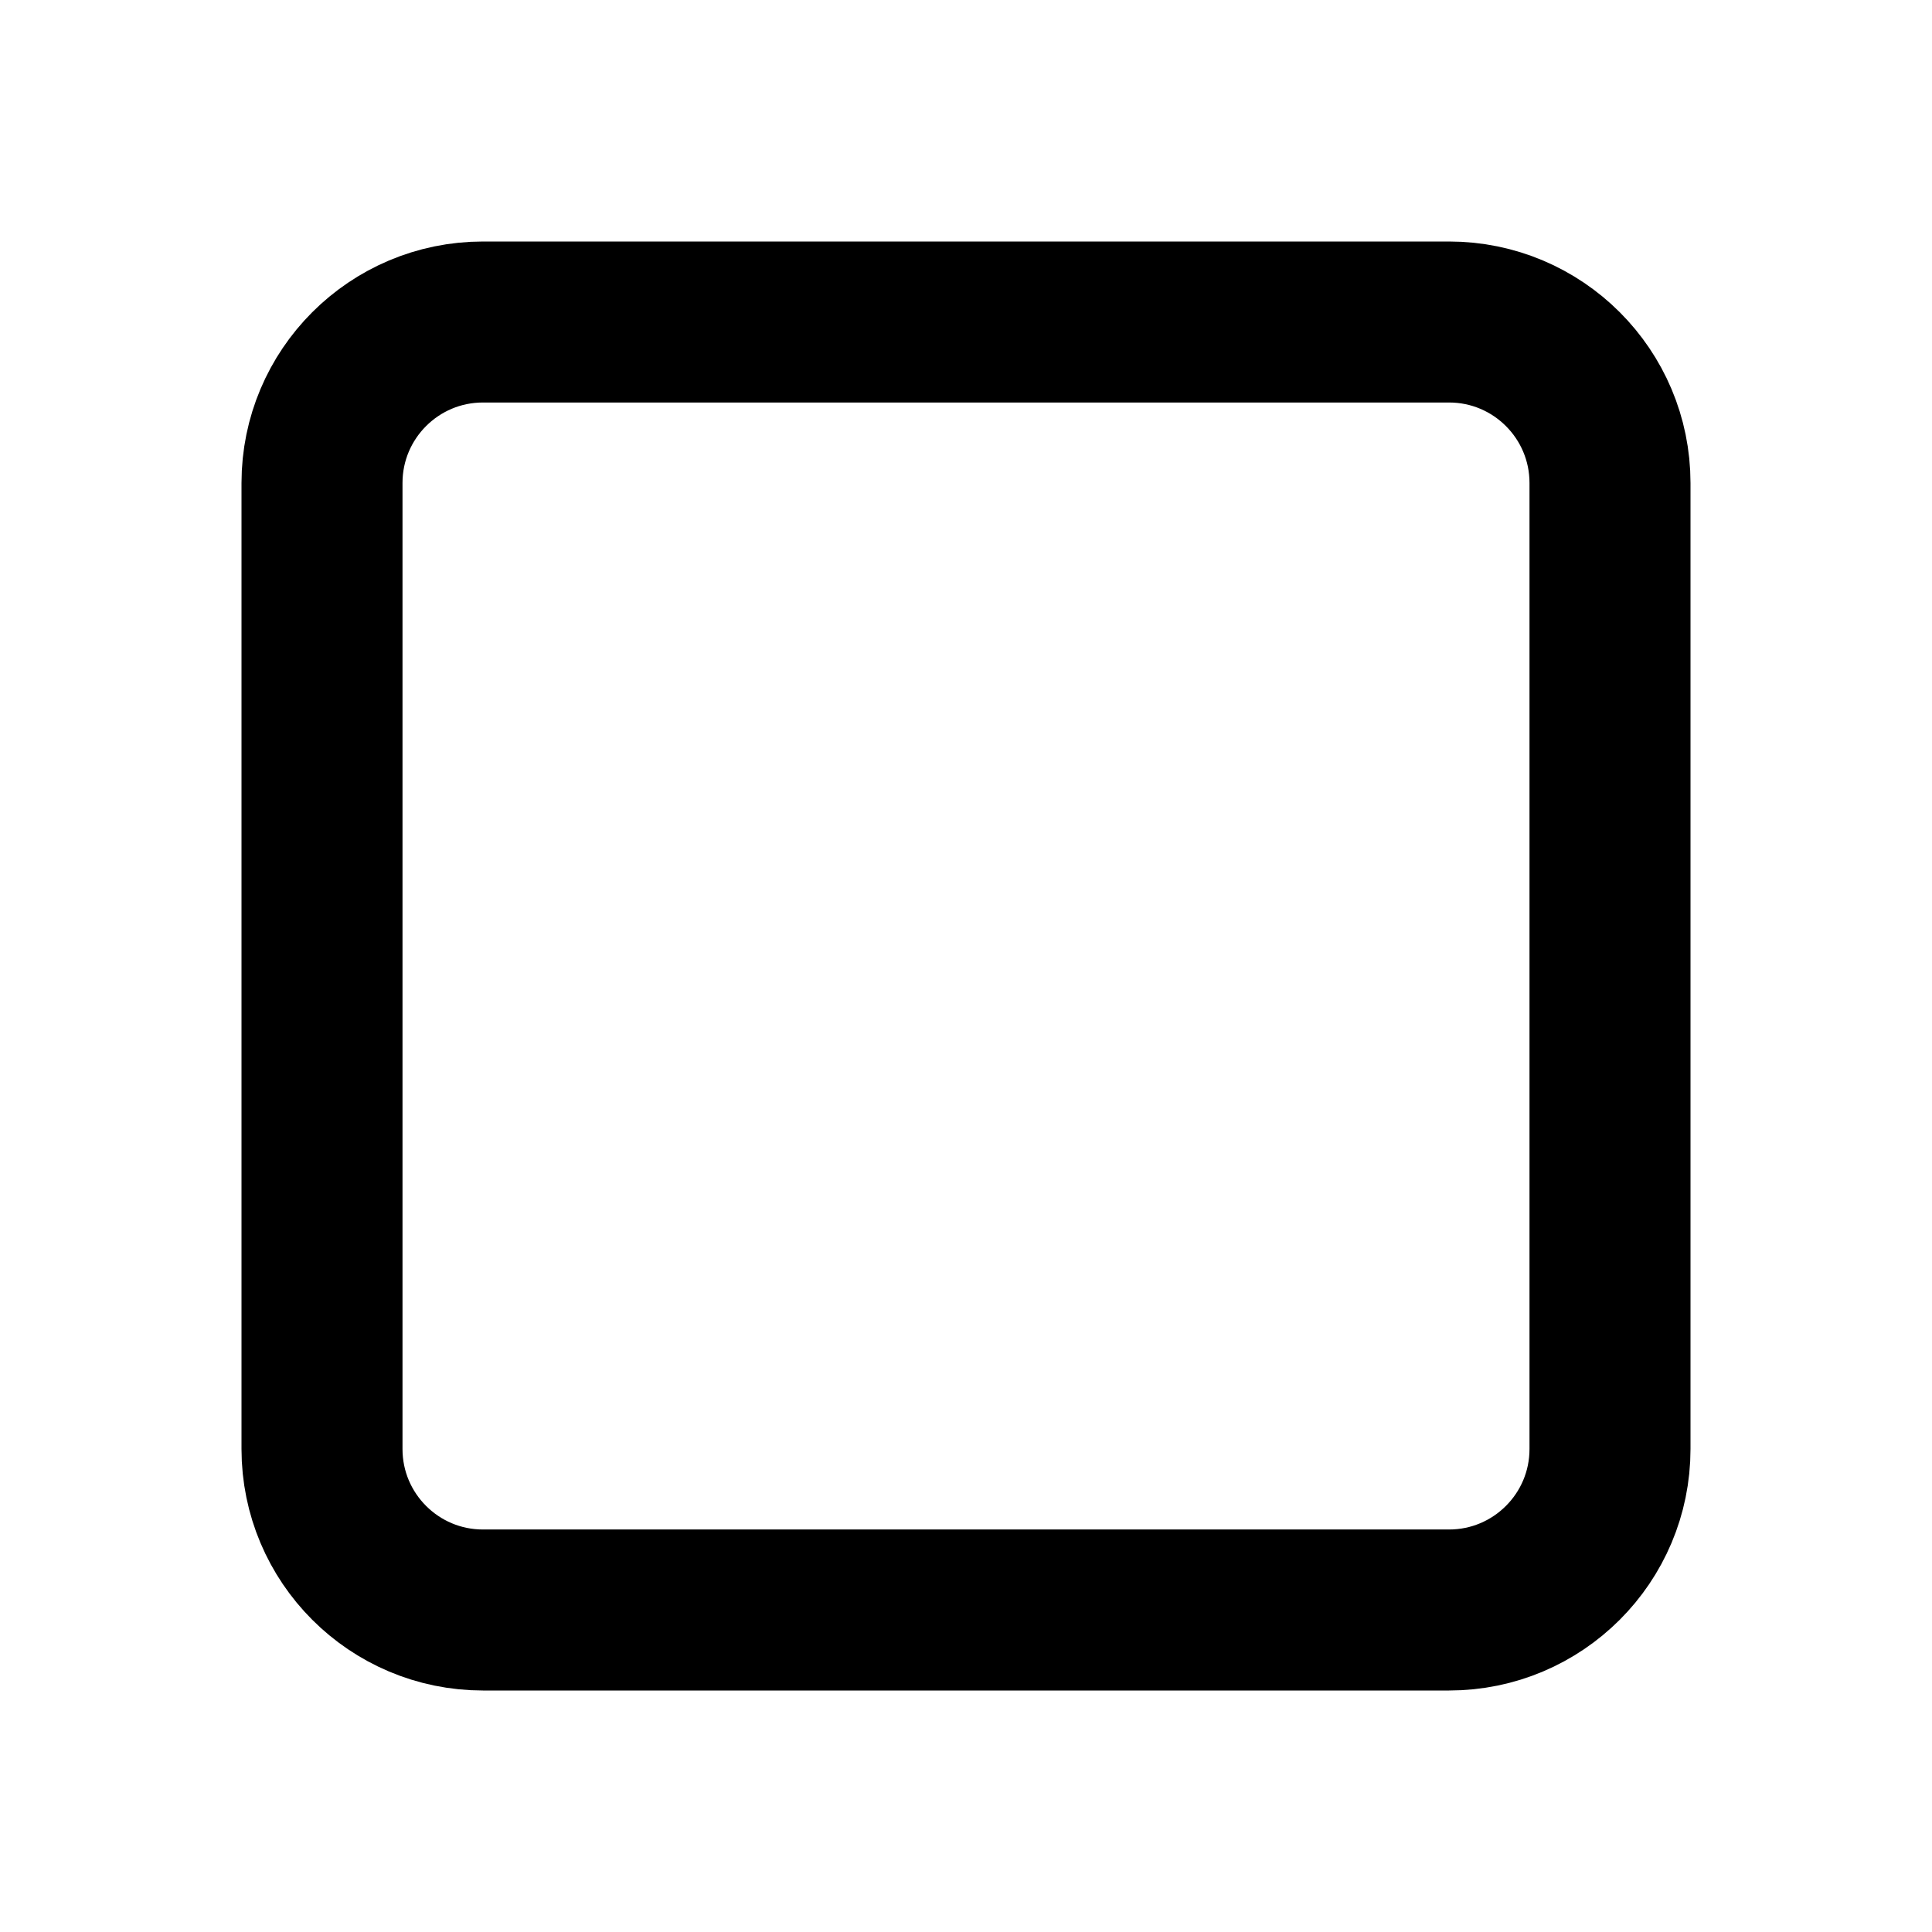
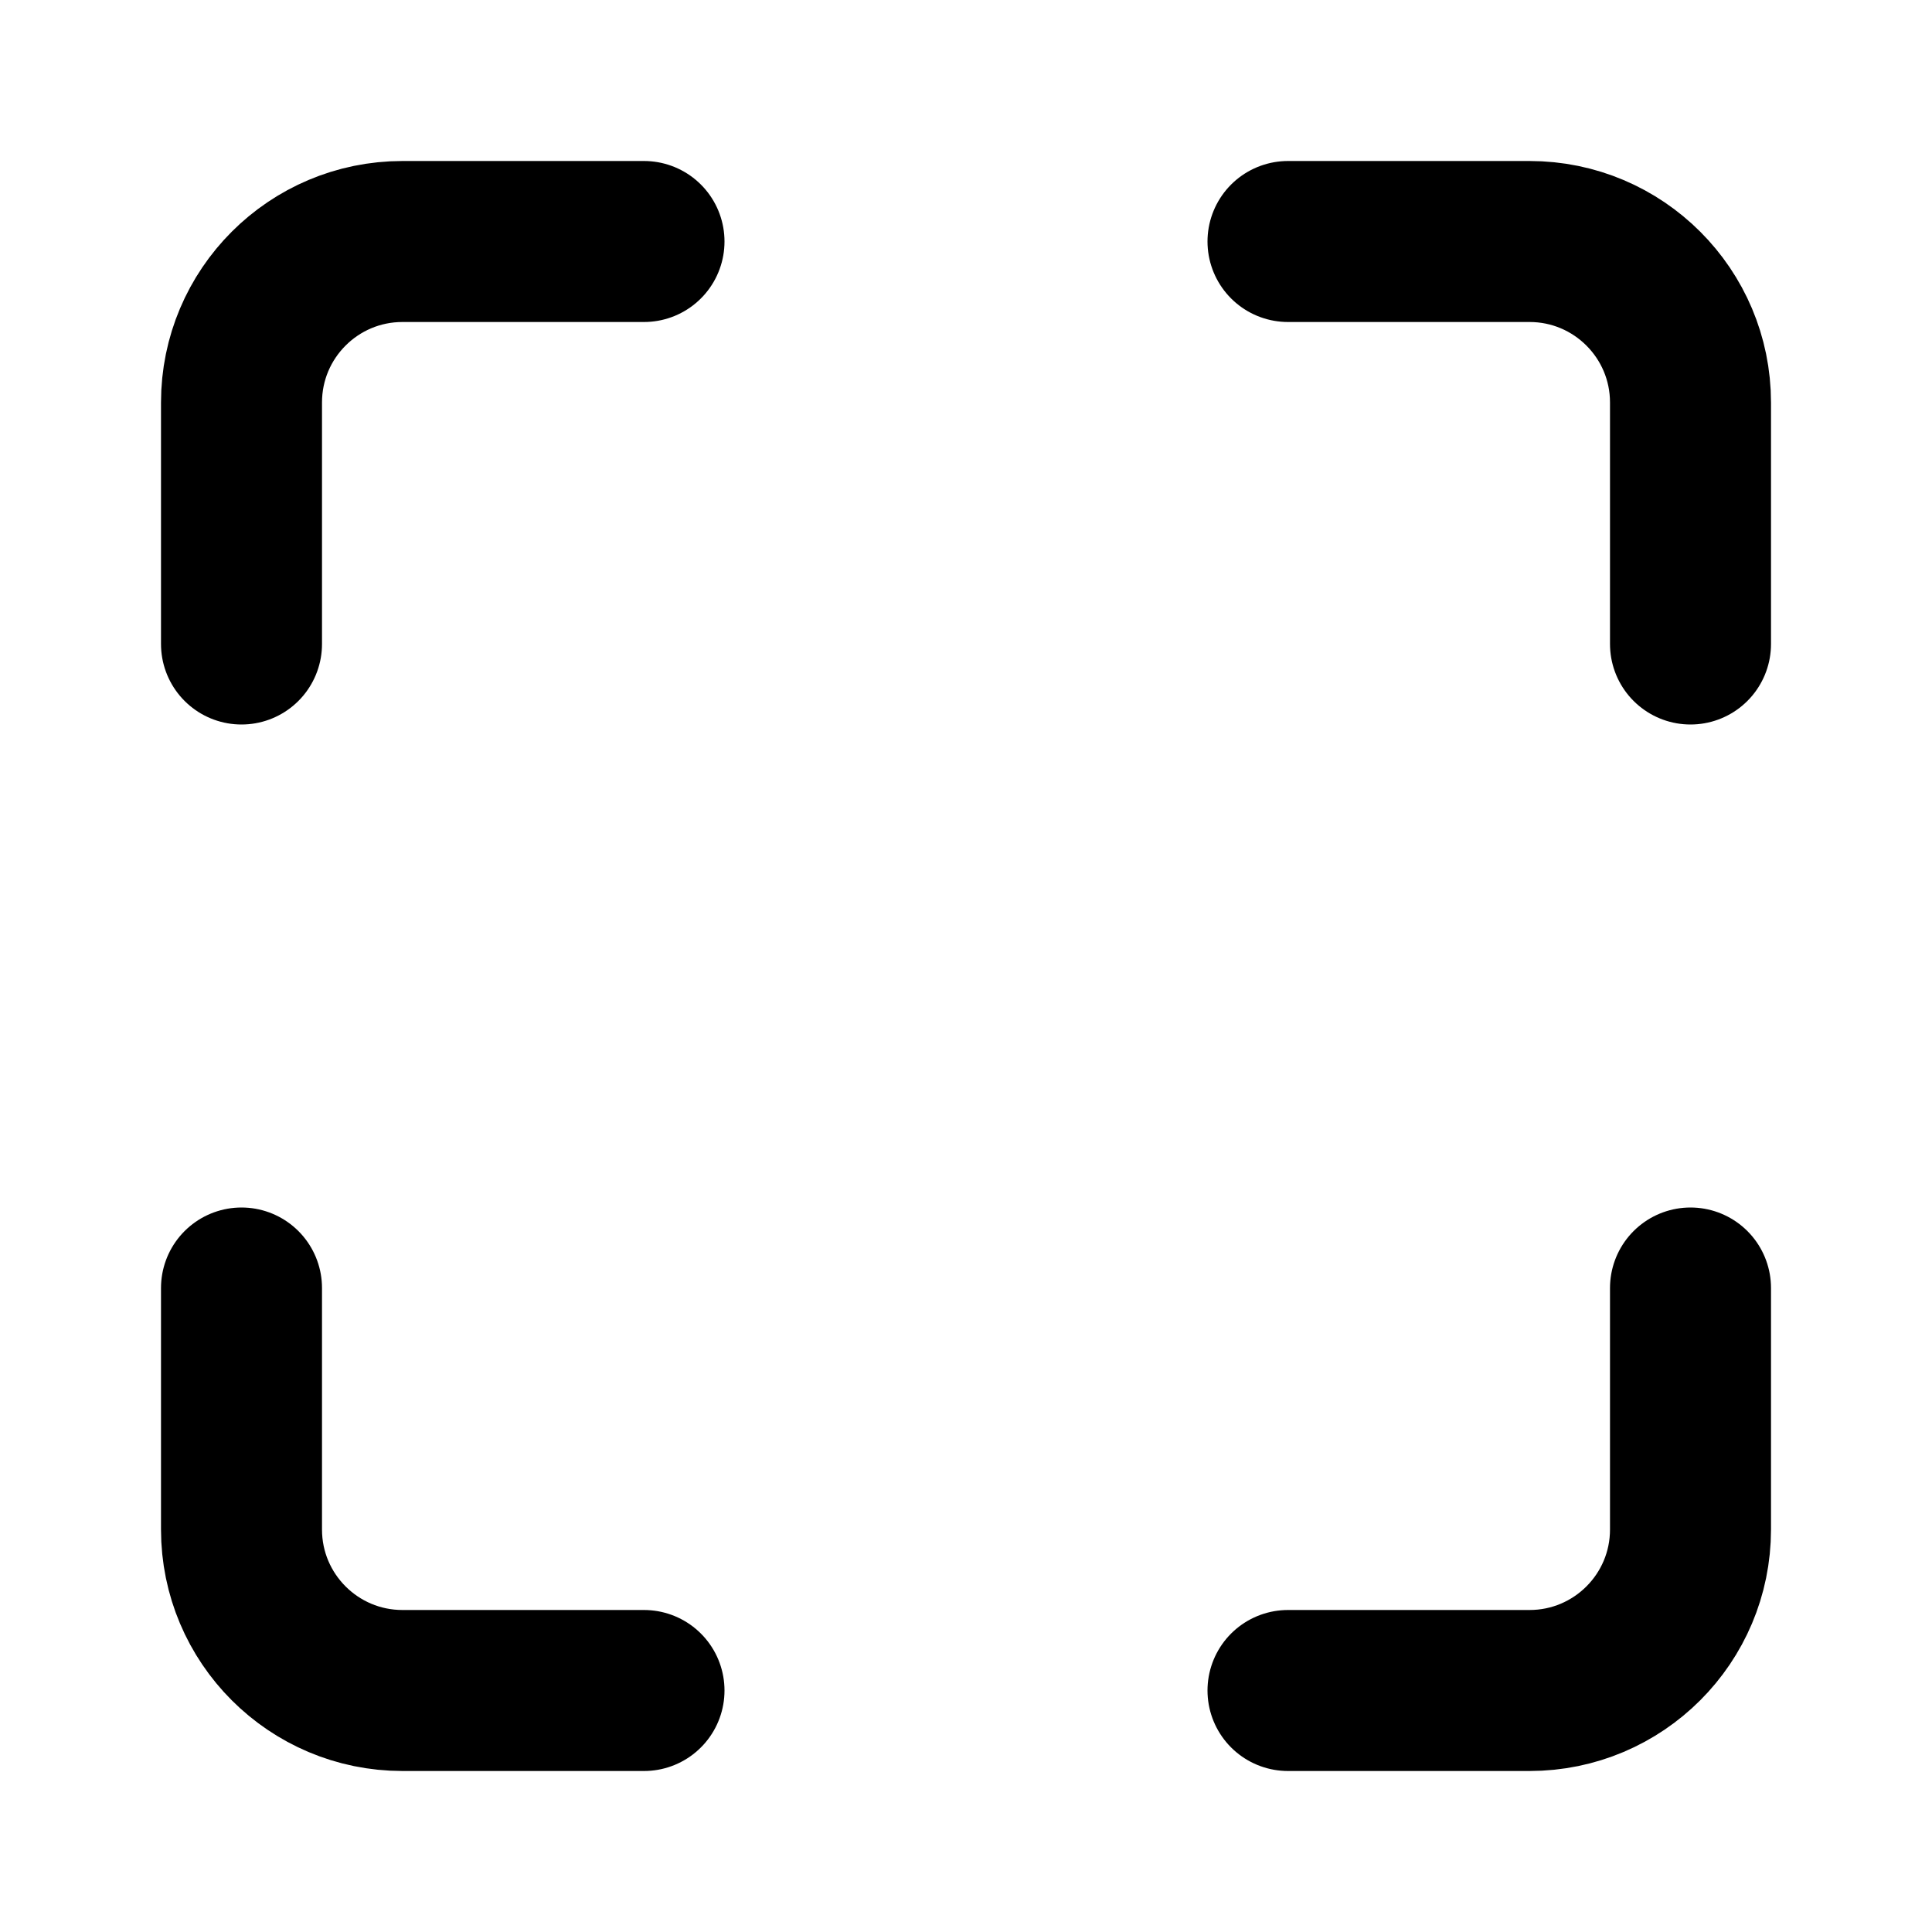
<svg xmlns="http://www.w3.org/2000/svg" width="24" height="24" viewBox="0 0 24 24" fill="none" stroke="currentColor" stroke-width="2" stroke-linecap="round" stroke-linejoin="round">
-   <rect x="4" y="4" width="16" height="16" rx="2" ry="2" />
+   <path d="M8 3H5a2 2 0 0 0-2 2v3" />
+   <path d="M21 8V5a2 2 0 0 0-2-2h-3" />
+   <path d="M3 16v3a2 2 0 0 0 2 2h3" />
+   <path d="M16 21h3a2 2 0 0 0 2-2v-3" />
</svg>
